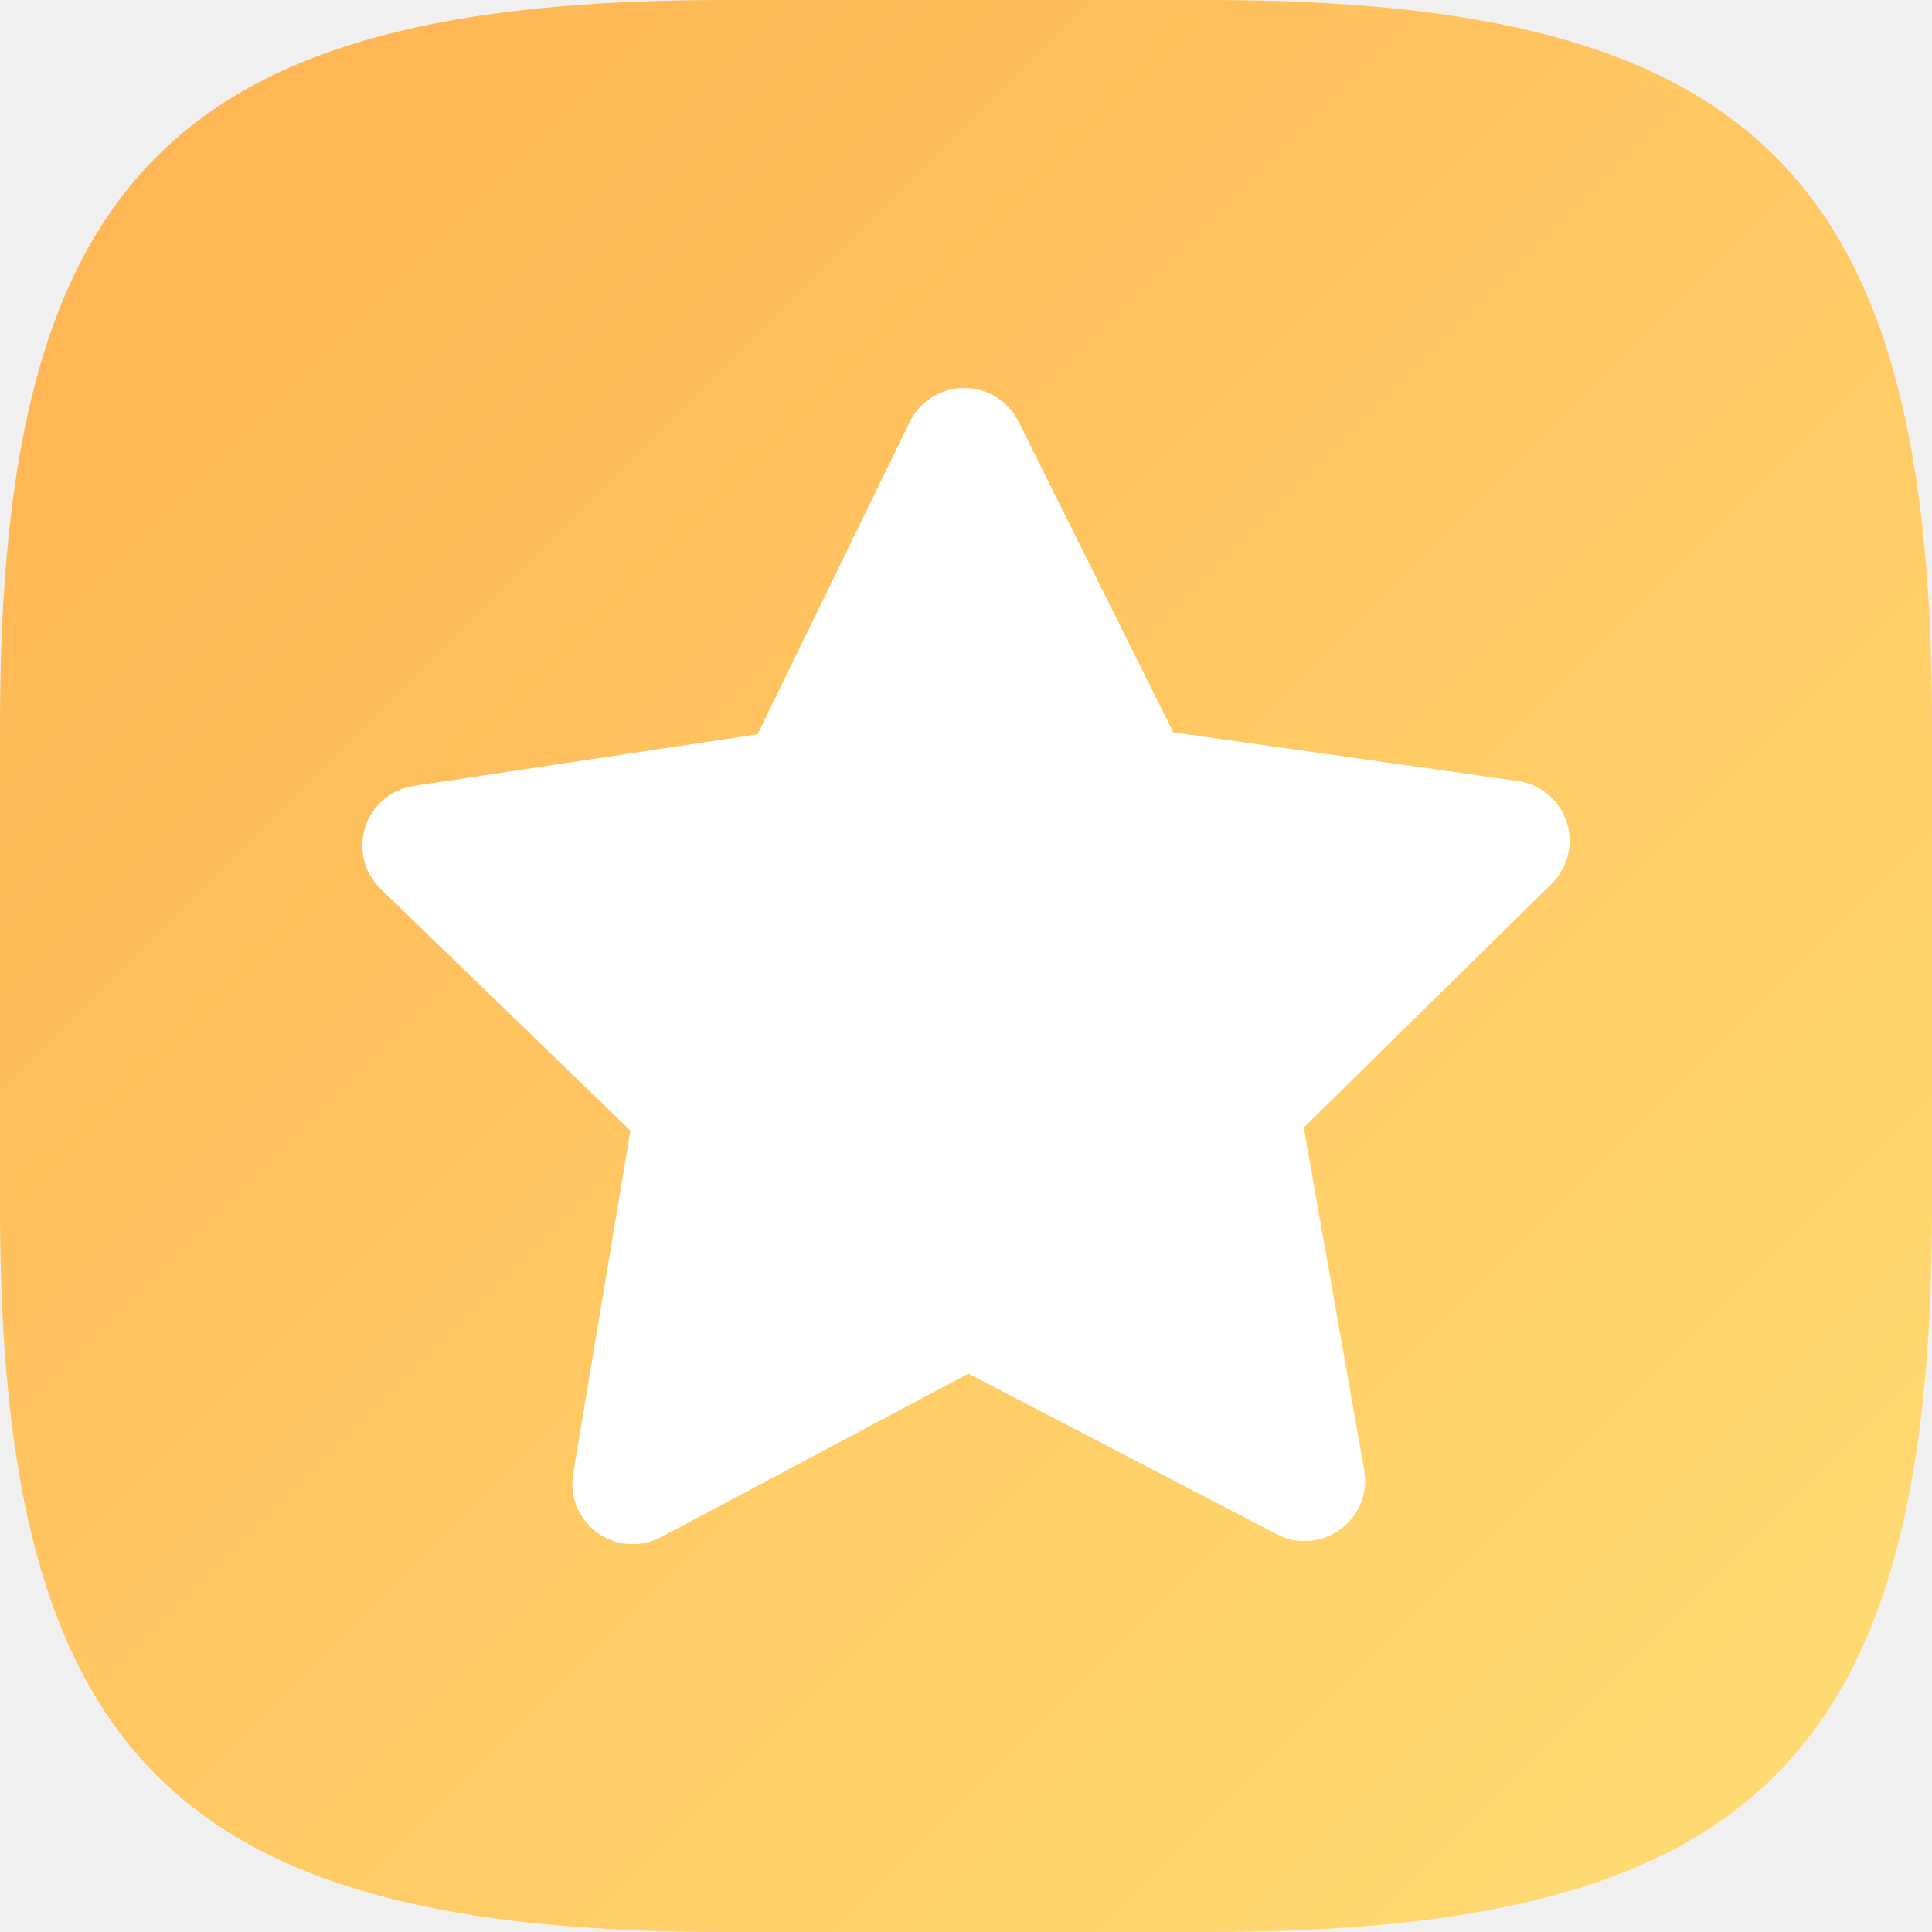
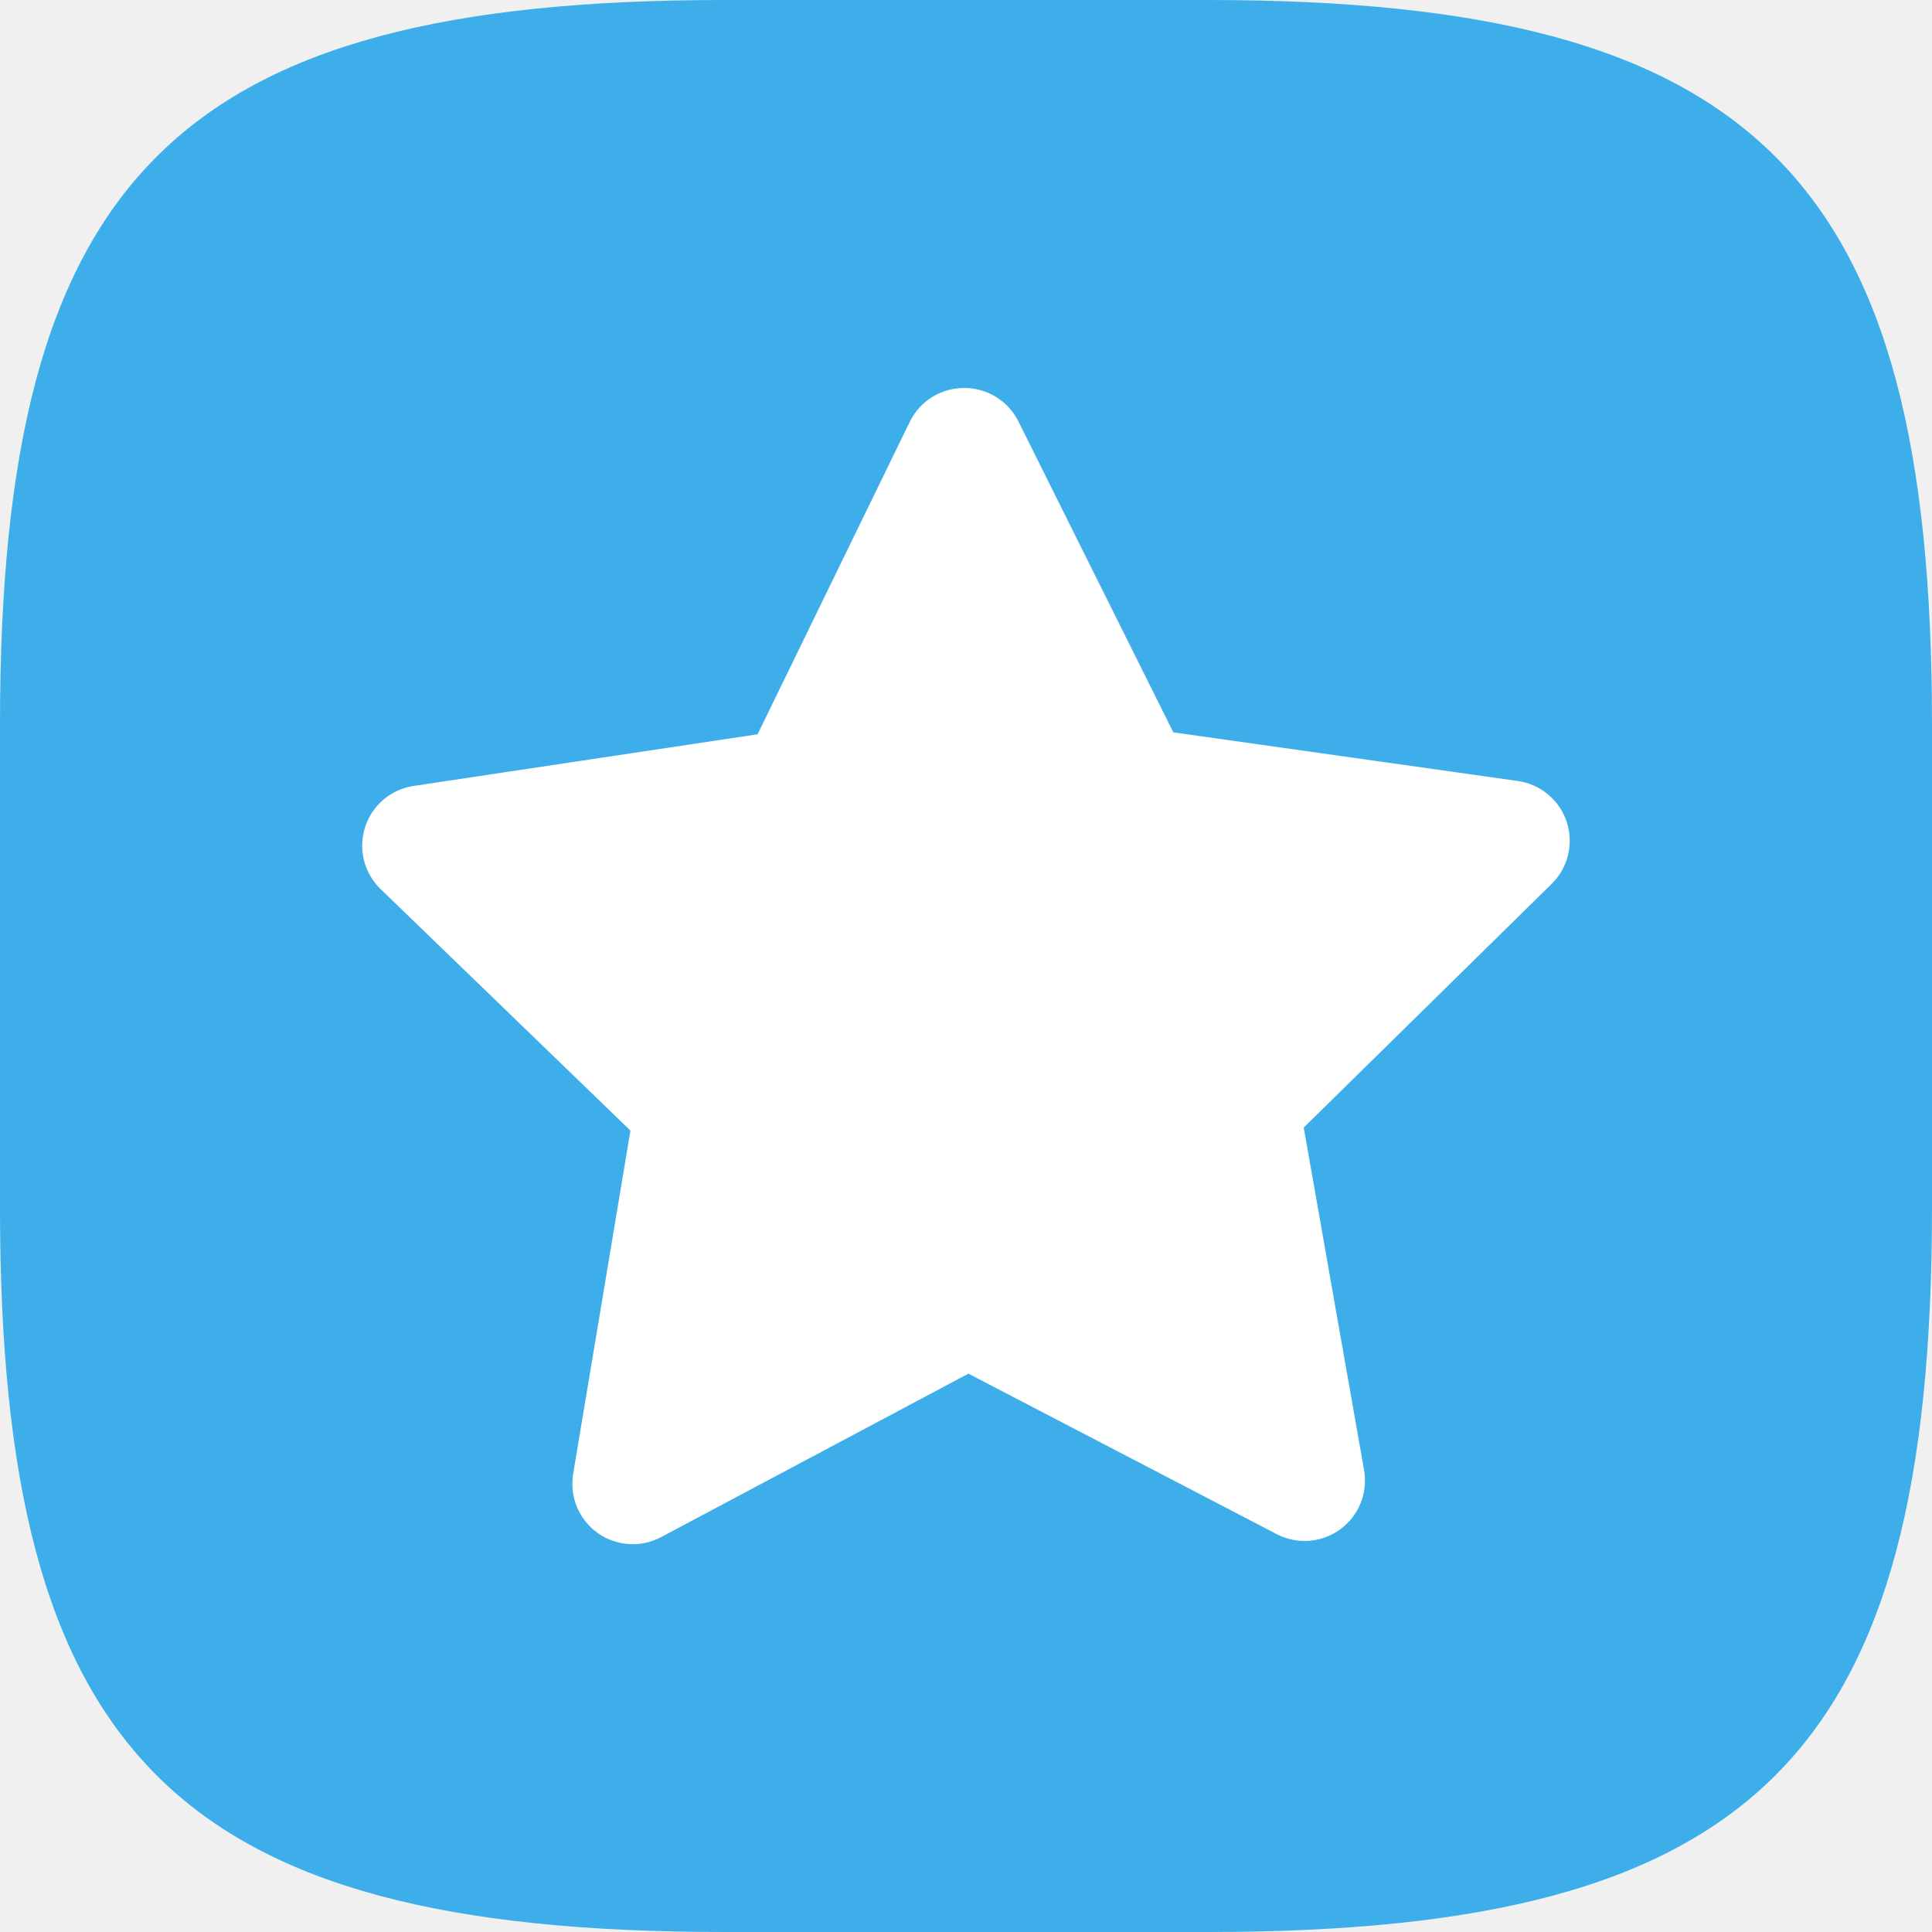
- <svg xmlns="http://www.w3.org/2000/svg" xmlns:xlink="http://www.w3.org/1999/xlink" width="16" height="16" viewBox="0 0 16 16" version="1.1" id="svg5">
+ <svg xmlns="http://www.w3.org/2000/svg" width="16" height="16" viewBox="0 0 16 16" version="1.1" id="svg5">
  <defs id="defs2">
-     <linearGradient id="linearGradient1511">
-       <stop style="stop-color:#ffde75;stop-opacity:1;" offset="0" id="stop1507" />
-       <stop style="stop-color:#ffb251;stop-opacity:1;" offset="1" id="stop1509" />
-     </linearGradient>
-     <linearGradient xlink:href="#linearGradient1511" id="linearGradient1091" x1="16" y1="16" x2="0" y2="0" gradientUnits="userSpaceOnUse" />
+     <style id="current-color-scheme" type="text/css">
+          .ColorScheme-Highlight { color:#3daee9; }
+      </style>
  </defs>
-   <path id="path530" style="fill:url(#linearGradient1091);fill-opacity:1;stroke-width:0.5;stroke-linecap:round;stroke-linejoin:round" d="M 6,0 C 1.449,0 0,1.47 0,6 v 4 c 0,4.53 1.449,6 6,6 h 4 c 4.551,0 6,-1.47 6,-6 V 6 C 16,1.47 14.551,0 10,0 Z" />
-   <path id="path1032" style="color:#000000;opacity:1;fill:#ffffff;stroke:none;stroke-width:1.316;stroke-linecap:round;stroke-linejoin:round;paint-order:stroke fill markers" d="M 7.982,3.213 A 0.5,0.5 0 0 0 7.534,3.494 L 6.274,6.081 3.424,6.509 A 0.5,0.5 0 0 0 3.15,7.36 L 5.221,9.363 4.747,12.204 a 0.5,0.5 0 0 0 0.731,0.524 l 2.542,-1.352 2.555,1.33 a 0.5,0.5 0 0 0 0.723,-0.529 L 10.797,9.338 12.85,7.319 A 0.5,0.5 0 0 0 12.571,6.468 L 9.717,6.065 8.433,3.488 A 0.5,0.5 0 0 0 7.982,3.213 Z" />
+   <path id="path530" style="fill:currentColor;fill-opacity:1;stroke-width:0.5;stroke-linecap:round;stroke-linejoin:round" class="ColorScheme-Highlight" d="M 6 0 C 1.449 0 0 1.47 0 6 L 0 10 C 0 14.53 1.449 16 6 16 L 10 16 C 14.551 16 16 14.53 16 10 L 16 6 C 16 1.47 14.551 0 10 0 L 6 0 z " />
+   <path id="path1032" style="color:#000000;fill:#ffffff;stroke:none;stroke-width:1.316;stroke-linecap:round;stroke-linejoin:round;paint-order:stroke fill markers" d="M 7.982,3.213 A 0.5,0.5 0 0 0 7.534,3.494 L 6.274,6.081 3.424,6.509 A 0.5,0.5 0 0 0 3.15,7.361 L 5.221,9.363 4.747,12.204 a 0.5,0.5 0 0 0 0.731,0.524 l 2.542,-1.352 2.555,1.33 A 0.5,0.5 0 0 0 11.297,12.177 L 10.797,9.338 12.85,7.32 A 0.5,0.5 0 0 0 12.571,6.468 L 9.717,6.065 8.433,3.488 A 0.5,0.5 0 0 0 7.982,3.213 Z" />
</svg>
